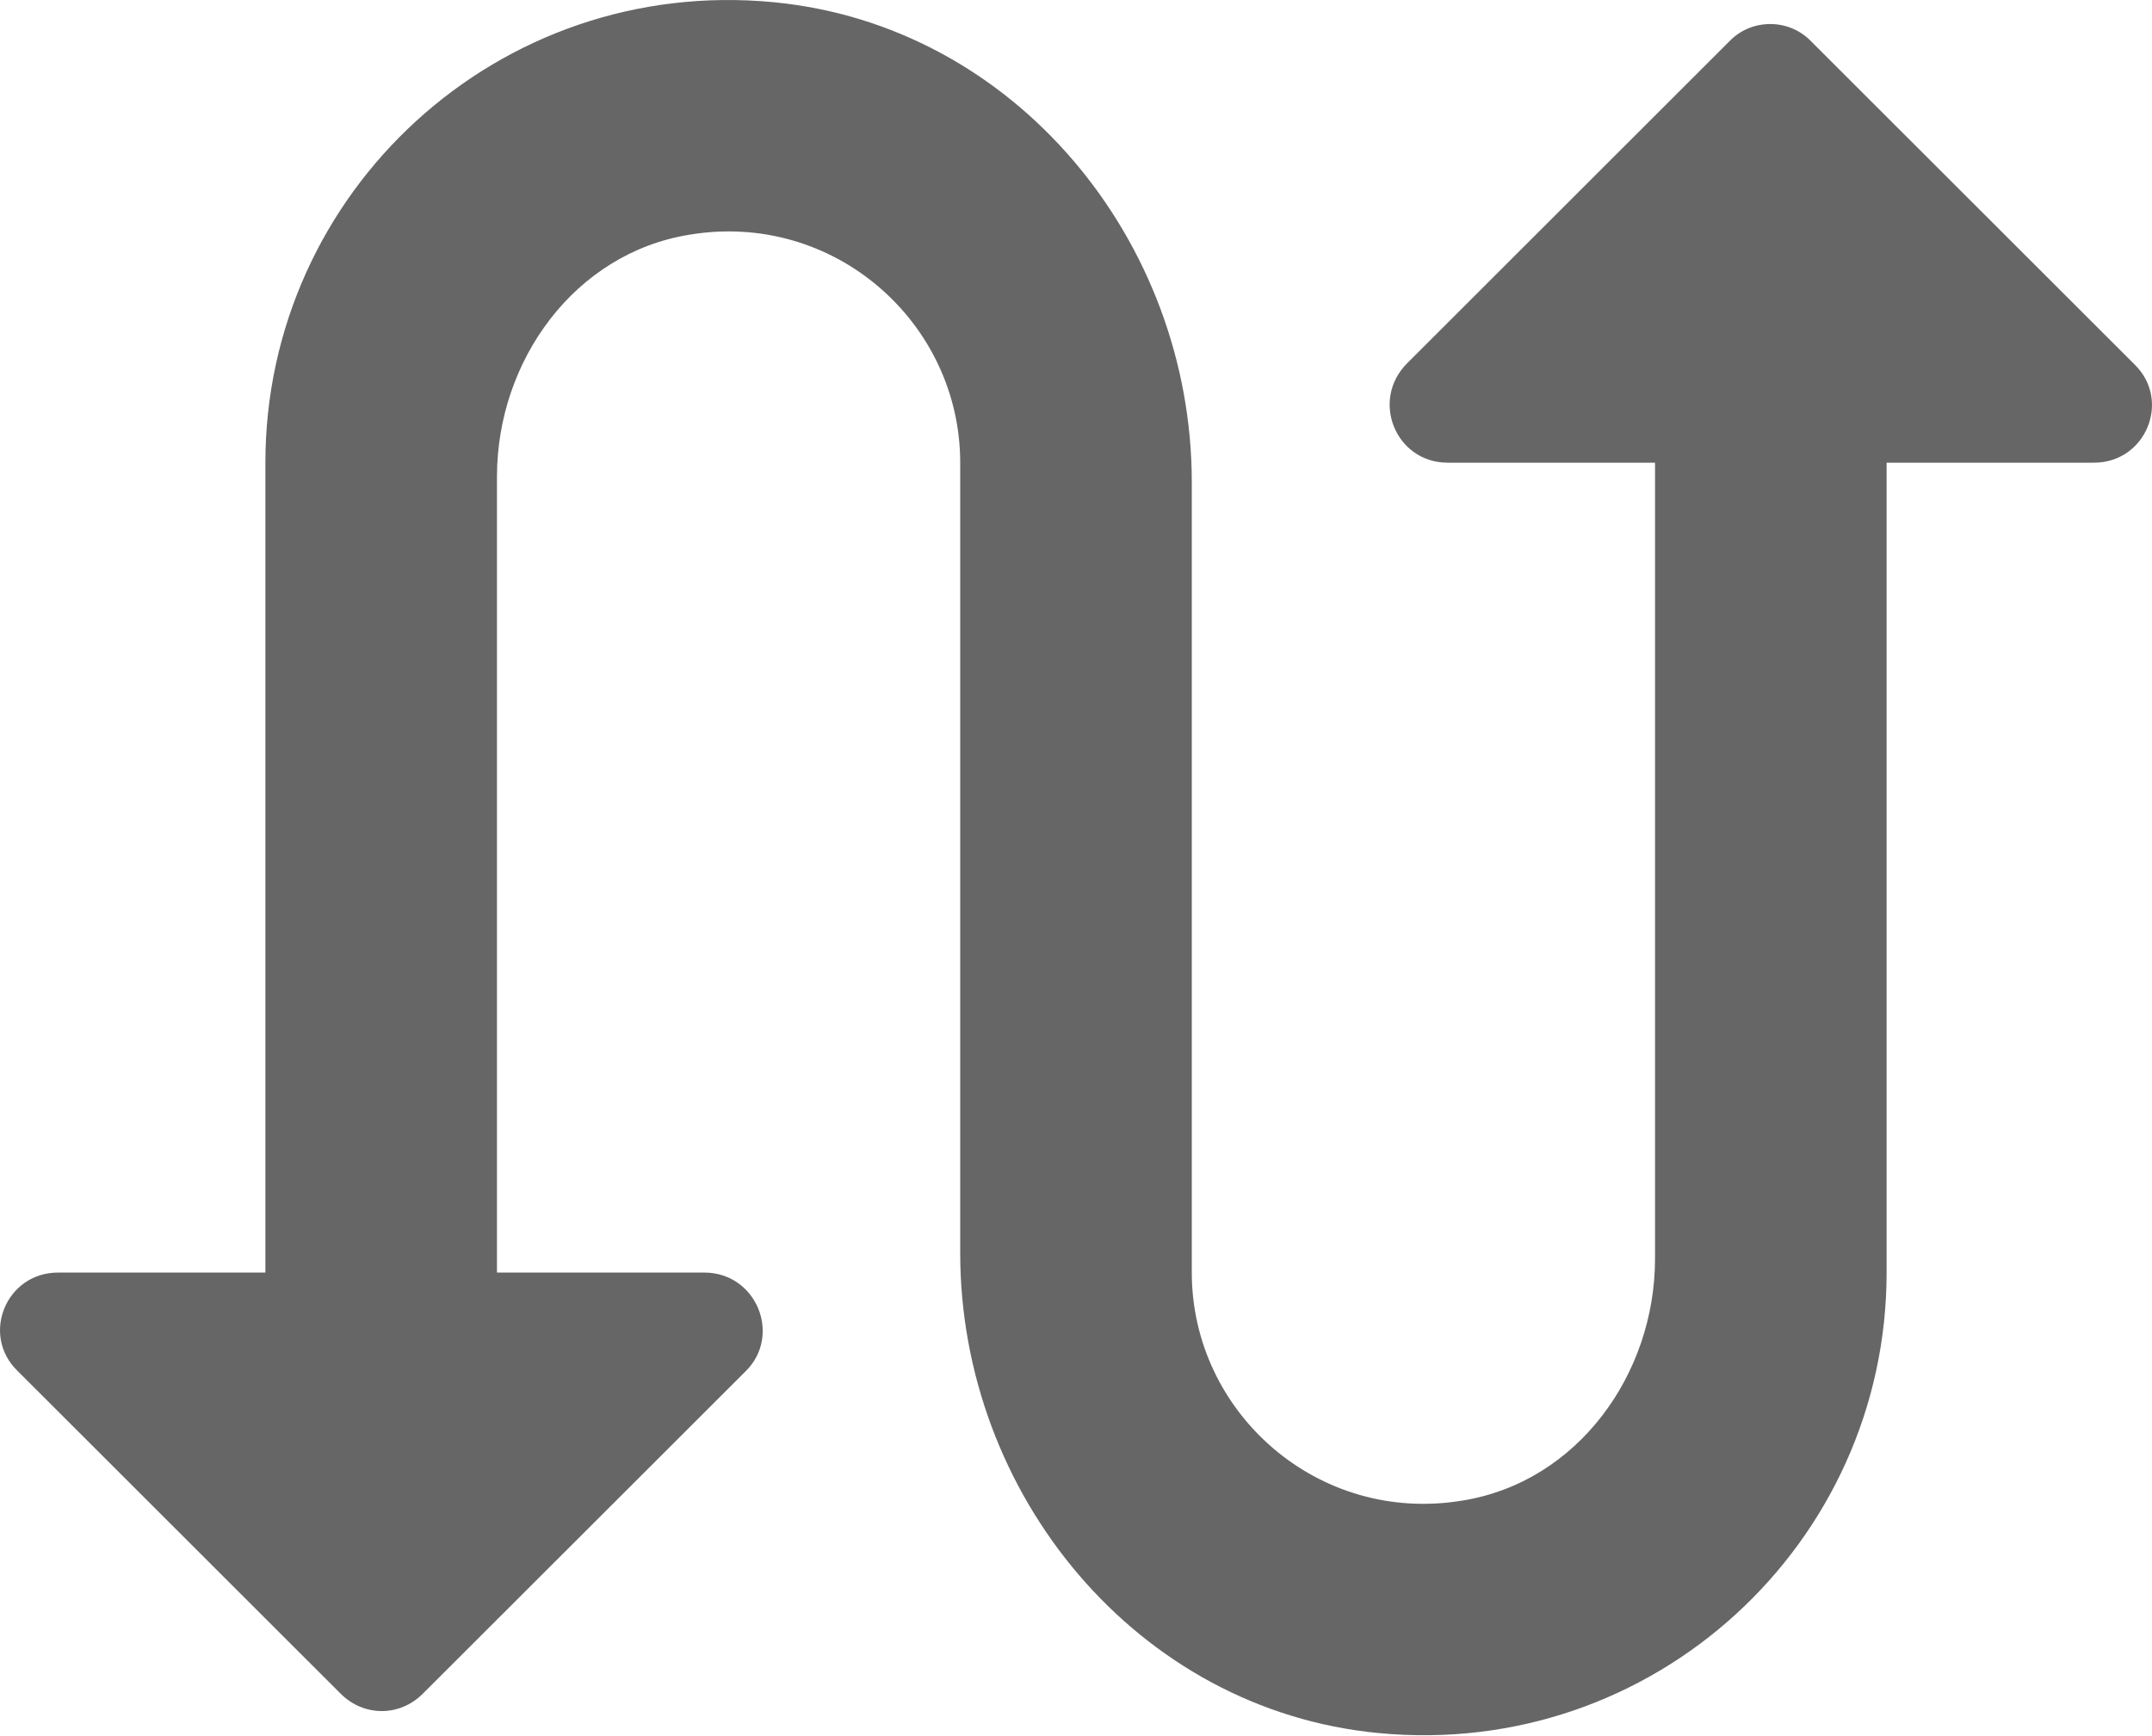
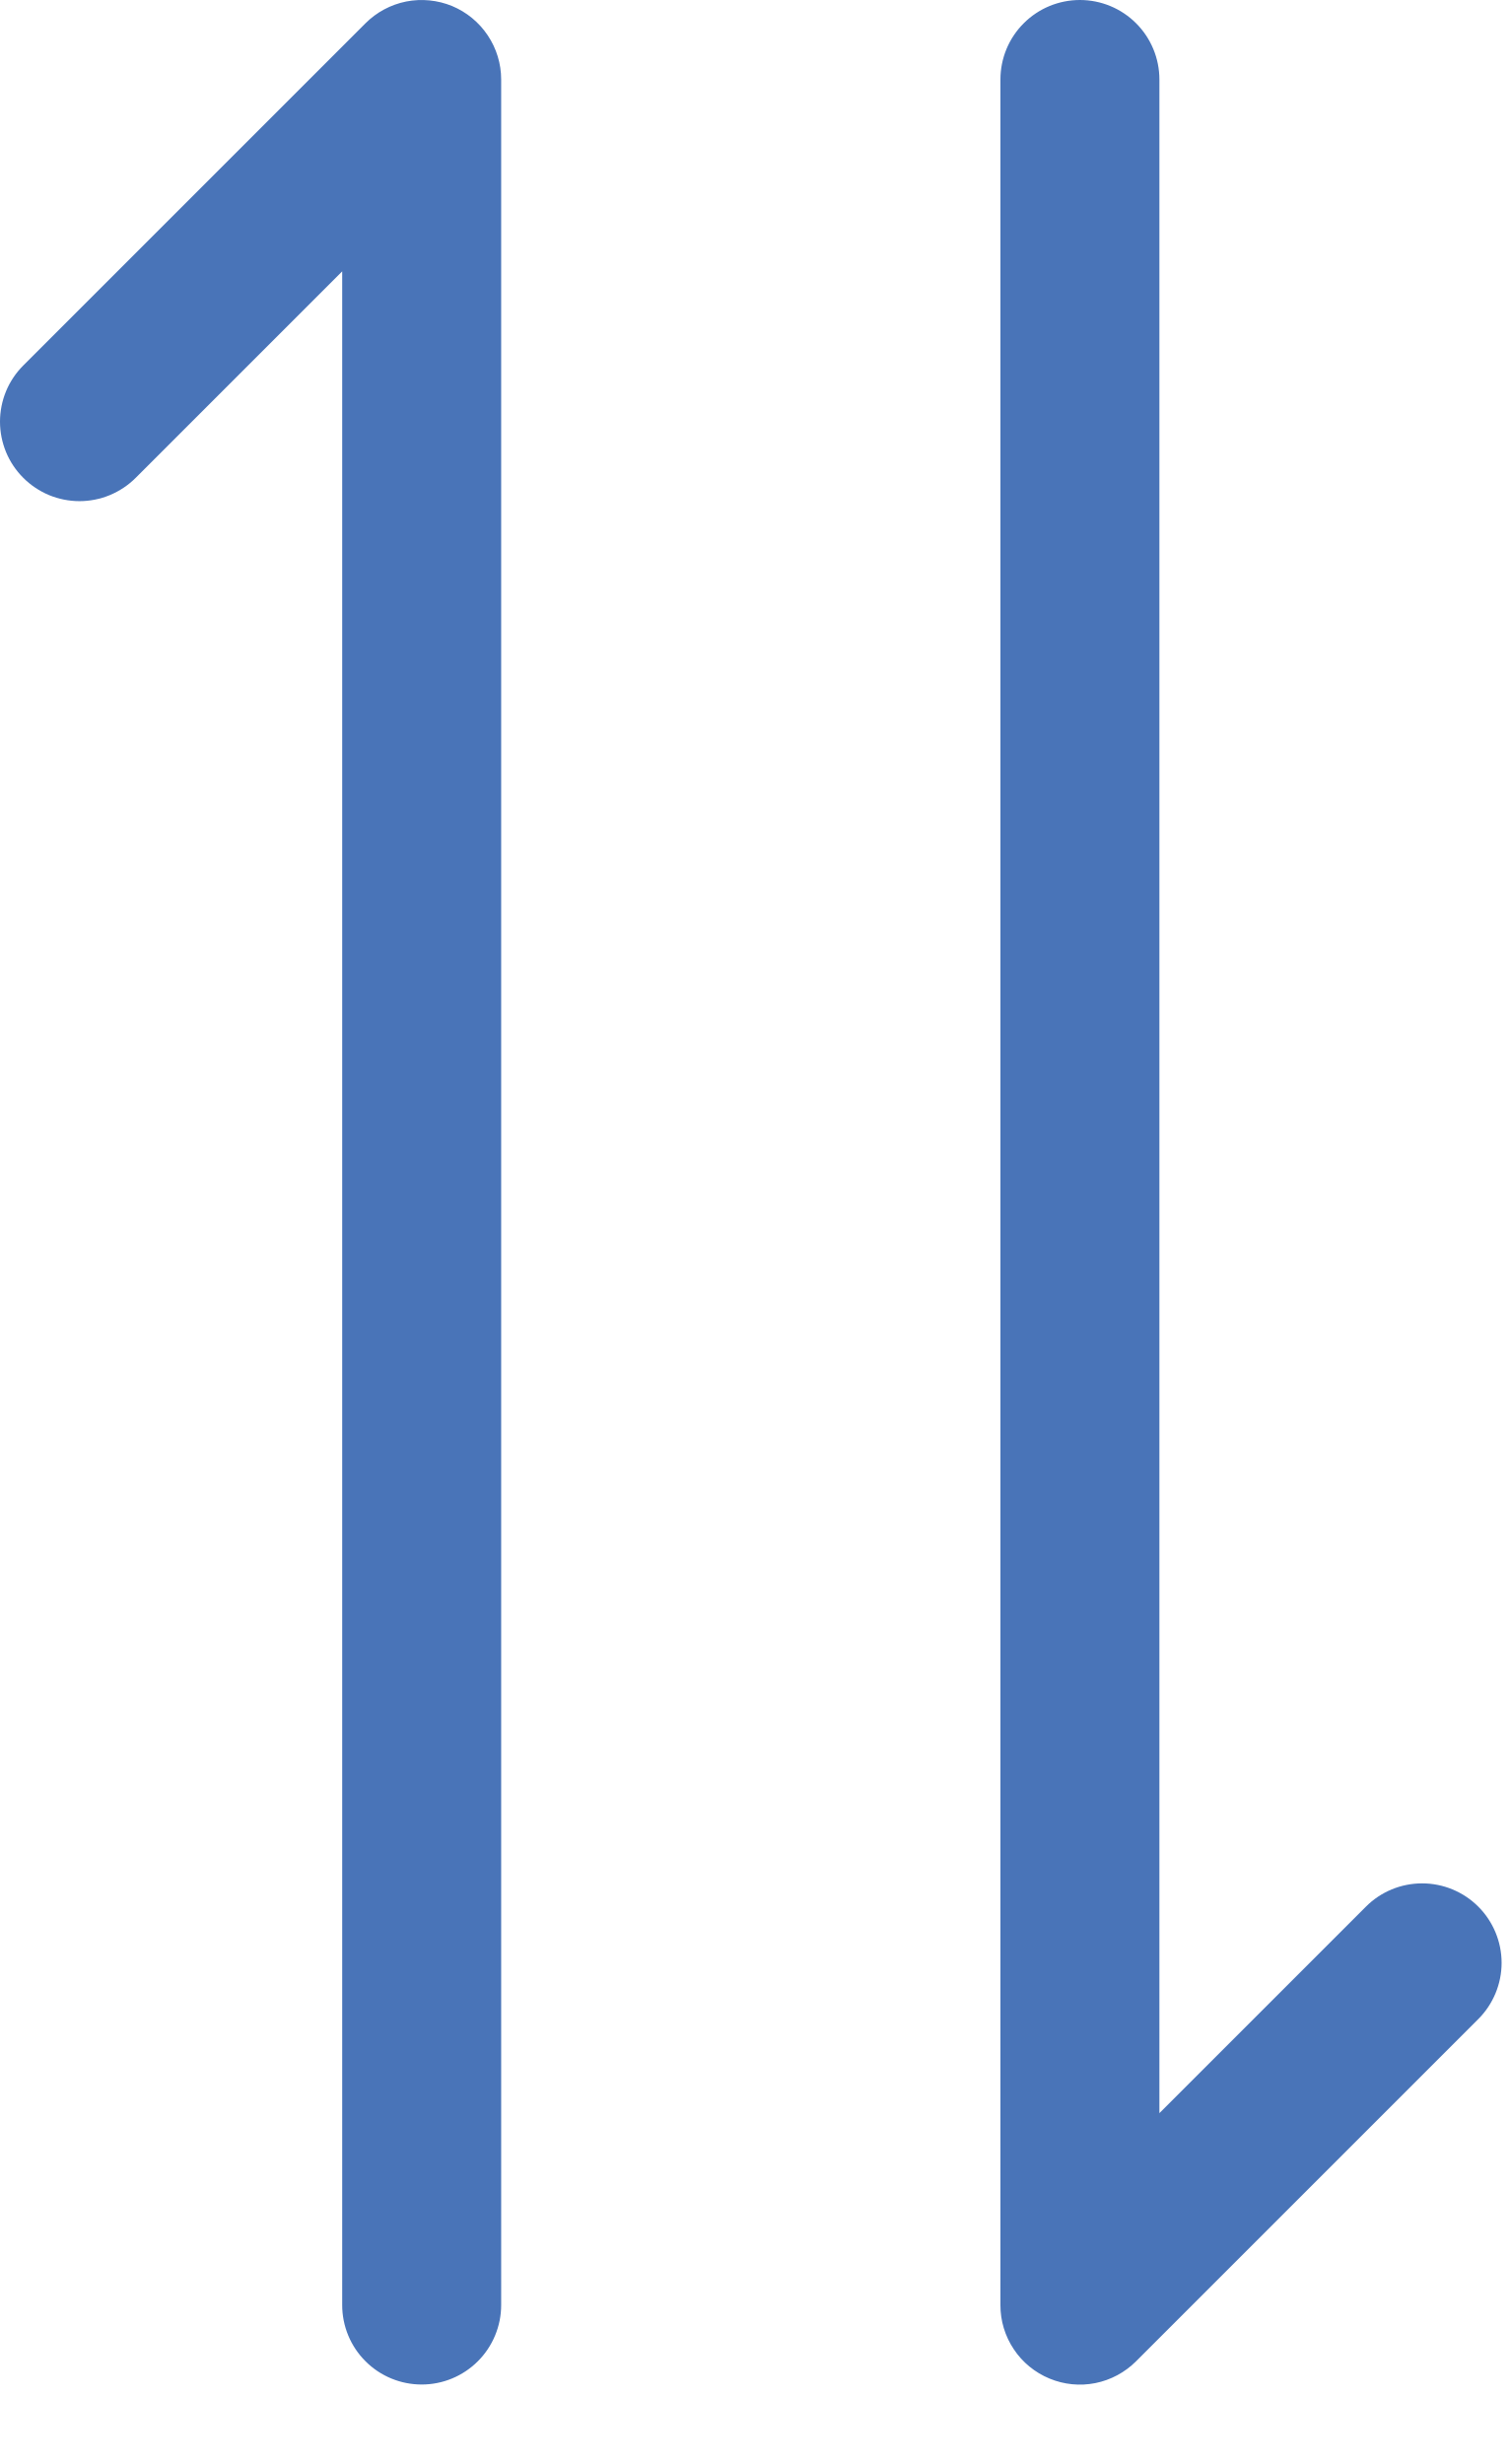
- <svg xmlns="http://www.w3.org/2000/svg" width="31" height="25" viewBox="0 0 31 25" fill="none">
-   <path d="M24.925 0.582L20.271 5.233C19.737 5.766 20.104 6.666 20.855 6.666H23.841V18.134C23.841 19.801 22.723 21.351 21.072 21.618C18.986 21.968 17.168 20.351 17.168 18.334V6.949C17.168 3.466 14.616 0.365 11.146 0.032C7.176 -0.351 3.823 2.766 3.823 6.666V18.334H0.837C0.086 18.334 -0.281 19.234 0.253 19.751L4.907 24.401C5.241 24.735 5.758 24.735 6.091 24.401L10.746 19.751C11.263 19.234 10.896 18.334 10.145 18.334H7.159V6.866C7.159 5.199 8.277 3.649 9.928 3.382C12.014 3.032 13.832 4.649 13.832 6.666V18.051C13.832 21.534 16.384 24.635 19.854 24.968C23.824 25.351 27.177 22.234 27.177 18.334V6.666H30.163C30.914 6.666 31.281 5.766 30.747 5.249L26.093 0.599C25.776 0.265 25.242 0.265 24.925 0.582Z" fill="black" fill-opacity="0.6" />
+ <svg xmlns="http://www.w3.org/2000/svg" width="19" height="31" viewBox="0 0 19 31" fill="none">
+   <path d="M4.598 0.293L0.293 4.598C0.2 4.691 0.126 4.801 0.076 4.922C0.026 5.044 9.78277e-10 5.174 0 5.305C-9.78276e-10 5.436 0.026 5.566 0.076 5.688C0.126 5.809 0.2 5.919 0.293 6.012C0.386 6.105 0.496 6.178 0.617 6.229C0.739 6.279 0.869 6.305 1 6.305C1.131 6.305 1.261 6.279 1.382 6.229C1.504 6.178 1.614 6.105 1.707 6.012L4.305 3.414V29C4.305 29.265 4.41 29.52 4.598 29.707C4.785 29.895 5.04 30 5.305 30C5.57 30 5.824 29.895 6.012 29.707C6.199 29.52 6.305 29.265 6.305 29V1C6.305 0.802 6.246 0.609 6.136 0.445C6.026 0.28 5.87 0.152 5.688 0.076C5.505 0.001 5.304 -0.019 5.11 0.019C4.916 0.058 4.738 0.153 4.598 0.293ZM13.586 0C13.321 0 13.066 0.105 12.879 0.293C12.691 0.48 12.586 0.735 12.586 1V29C12.585 29.198 12.644 29.392 12.754 29.556C12.863 29.721 13.02 29.849 13.203 29.925C13.386 30.001 13.587 30.021 13.781 29.982C13.975 29.943 14.153 29.847 14.293 29.707L18.598 25.402C18.785 25.215 18.891 24.96 18.891 24.695C18.891 24.43 18.785 24.175 18.598 23.988C18.41 23.8 18.156 23.695 17.891 23.695C17.626 23.695 17.371 23.8 17.184 23.988L14.586 26.586V1C14.586 0.735 14.48 0.48 14.293 0.293C14.105 0.105 13.851 0 13.586 0Z" fill="#4974B8" />
</svg>
